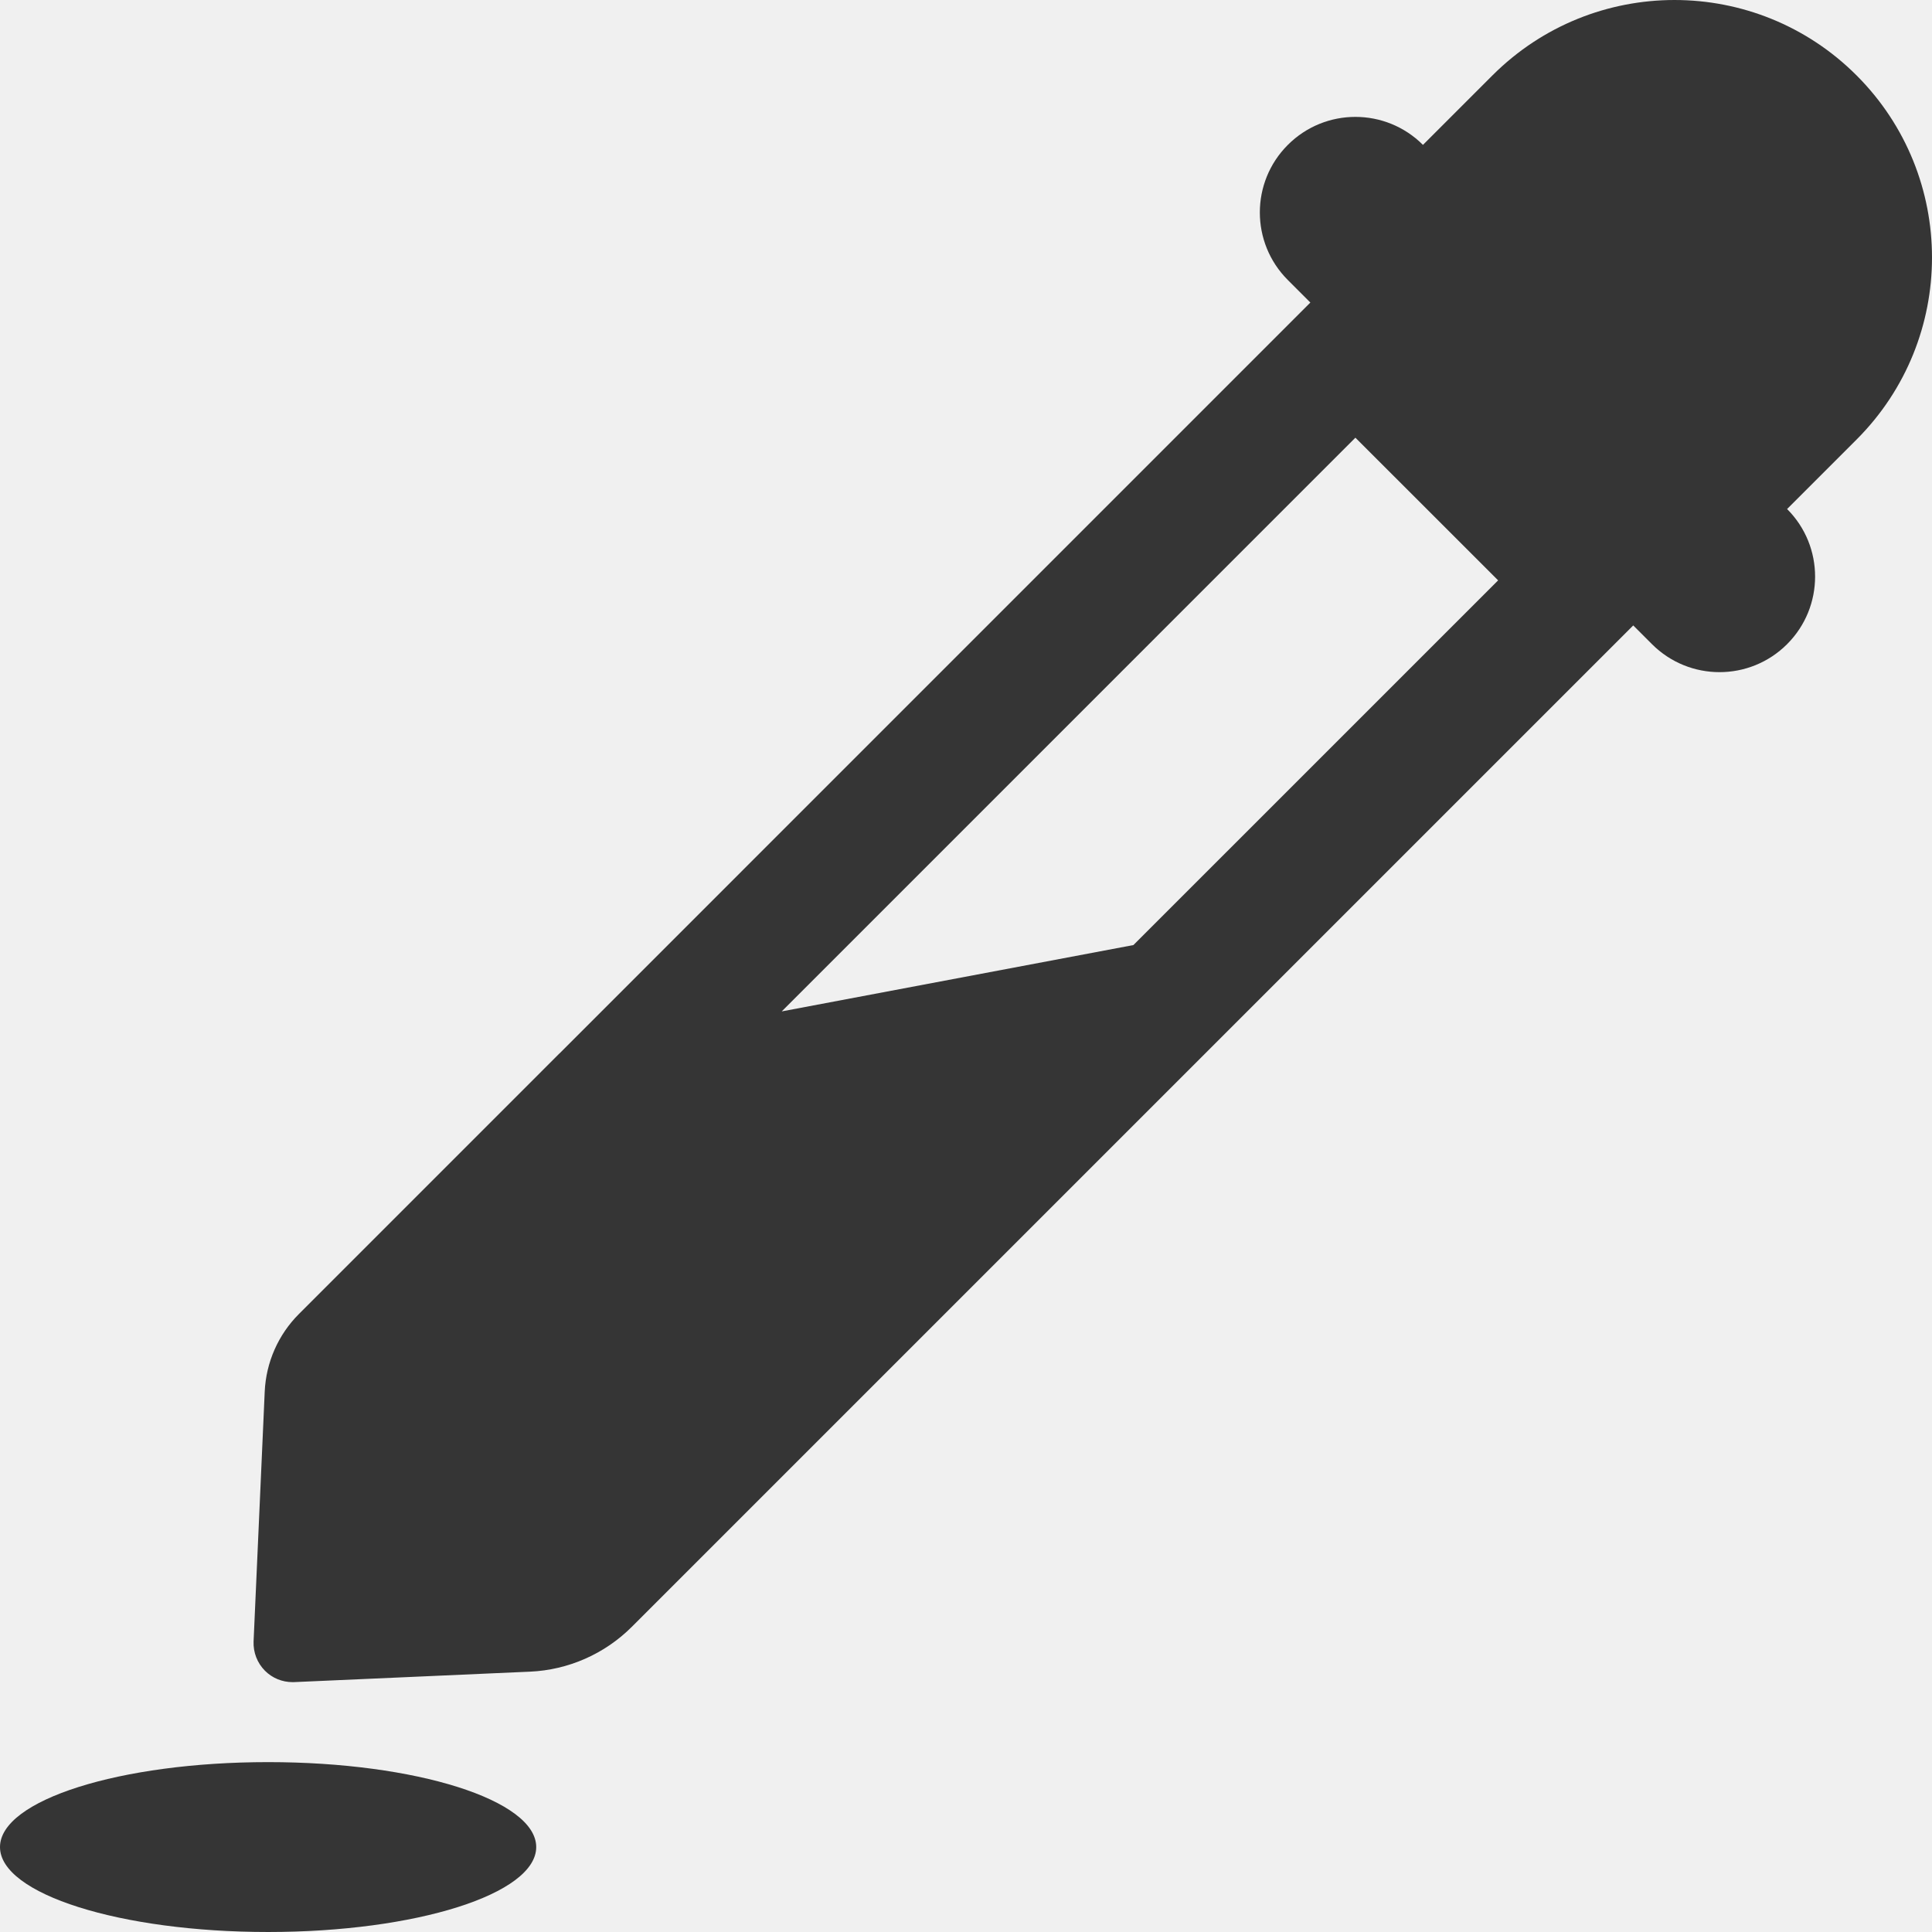
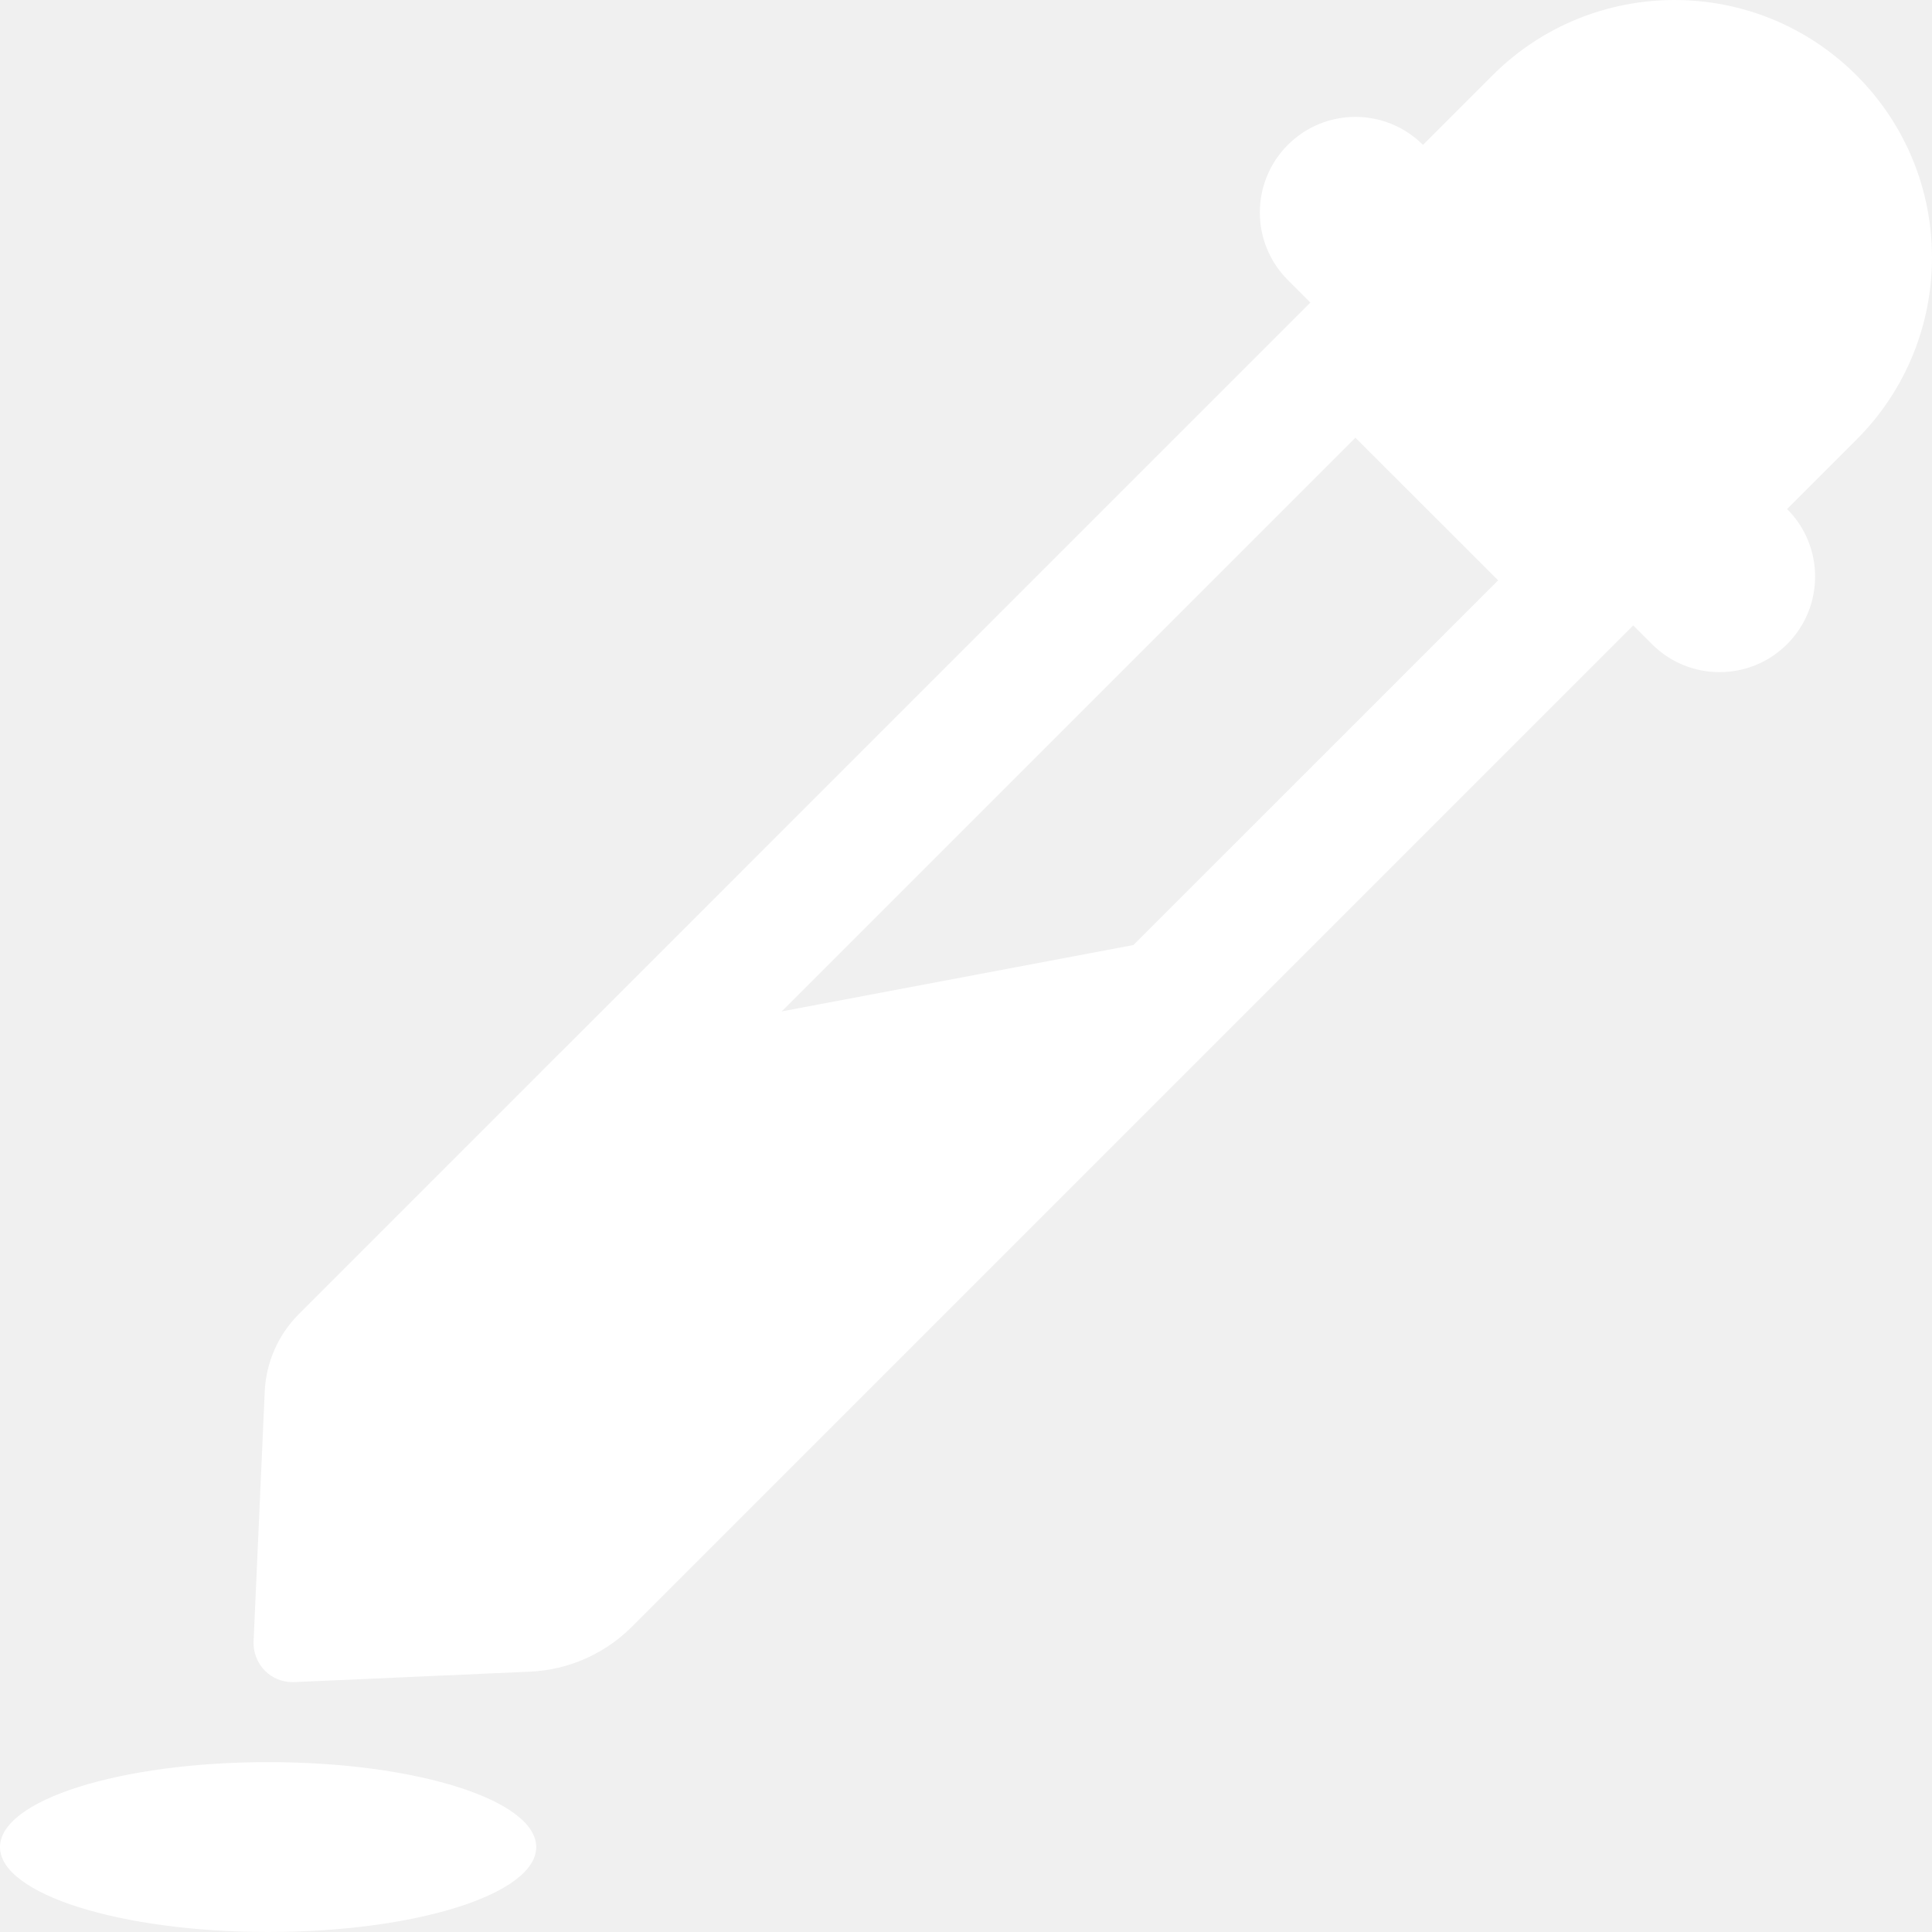
<svg xmlns="http://www.w3.org/2000/svg" version="1.1" id="Capa_1" x="0px" y="0px" viewBox="0 0 464.736 464.736" style="enable-background:new 0 0 464.736 464.736;" xml:space="preserve" width="512px" height="512px">
  <g>
-     <path d="M446.598,18.143c-24.183-24.184-63.393-24.191-87.592-0.008l-16.717,16.717c-8.98-8.979-23.525-8.979-32.504,0   c-8.981,8.972-8.981,23.533,0,32.505l5.416,5.419L134.613,253.377h-0.016l-62.685,62.691c-4.982,4.982-7.919,11.646-8.235,18.684   l-0.15,3.344c0,0.016,0,0.03,0,0.046l-2.529,56.704c-0.104,2.633,0.883,5.185,2.739,7.048c1.751,1.759,4.145,2.738,6.63,2.738   c0.135,0,0.269,0,0.42-0.008l30.064-1.331h0.016l18.318-0.815l8.318-0.366c9.203-0.412,17.944-4.259,24.469-10.776l240.898-240.891   l4.506,4.505c4.49,4.488,10.372,6.733,16.252,6.733c5.881,0,11.764-2.245,16.253-6.733c8.98-8.973,8.98-23.534,0-32.505   l16.716-16.718C470.782,81.544,470.782,42.334,446.598,18.143z M272.639,227.33l-84.6,15.96l137.998-138.004l34.332,34.316   L272.639,227.33z" fill="#353535" />
-     <path d="M64.5,423.872c-35.617,0-64.5,9.145-64.5,20.435c0,11.284,28.883,20.428,64.5,20.428s64.486-9.143,64.486-20.428   C128.986,433.016,100.117,423.872,64.5,423.872z" fill="#353535" />
+     <path d="M446.598,18.143c-24.183-24.184-63.393-24.191-87.592-0.008l-16.717,16.717c-8.98-8.979-23.525-8.979-32.504,0   c-8.981,8.972-8.981,23.533,0,32.505l5.416,5.419L134.613,253.377h-0.016l-62.685,62.691c-4.982,4.982-7.919,11.646-8.235,18.684   l-0.15,3.344c0,0.016,0,0.03,0,0.046l-2.529,56.704c-0.104,2.633,0.883,5.185,2.739,7.048c1.751,1.759,4.145,2.738,6.63,2.738   c0.135,0,0.269,0,0.42-0.008l30.064-1.331h0.016l18.318-0.815l8.318-0.366c9.203-0.412,17.944-4.259,24.469-10.776l240.898-240.891   l4.506,4.505c4.49,4.488,10.372,6.733,16.252,6.733c5.881,0,11.764-2.245,16.253-6.733c8.98-8.973,8.98-23.534,0-32.505   l16.716-16.718C470.782,81.544,470.782,42.334,446.598,18.143z M272.639,227.33l-84.6,15.96l137.998-138.004l34.332,34.316   L272.639,227.33z" fill="#fff" />
+     <path d="M64.5,423.872c-35.617,0-64.5,9.145-64.5,20.435c0,11.284,28.883,20.428,64.5,20.428s64.486-9.143,64.486-20.428   C128.986,433.016,100.117,423.872,64.5,423.872z" fill="#fff" />
  </g>
  <g>
</g>
  <g>
</g>
  <g>
</g>
  <g>
</g>
  <g>
</g>
  <g>
</g>
  <g>
</g>
  <g>
</g>
  <g>
</g>
  <g>
</g>
  <g>
</g>
  <g>
</g>
  <g>
</g>
  <g>
</g>
  <g>
</g>
</svg>
